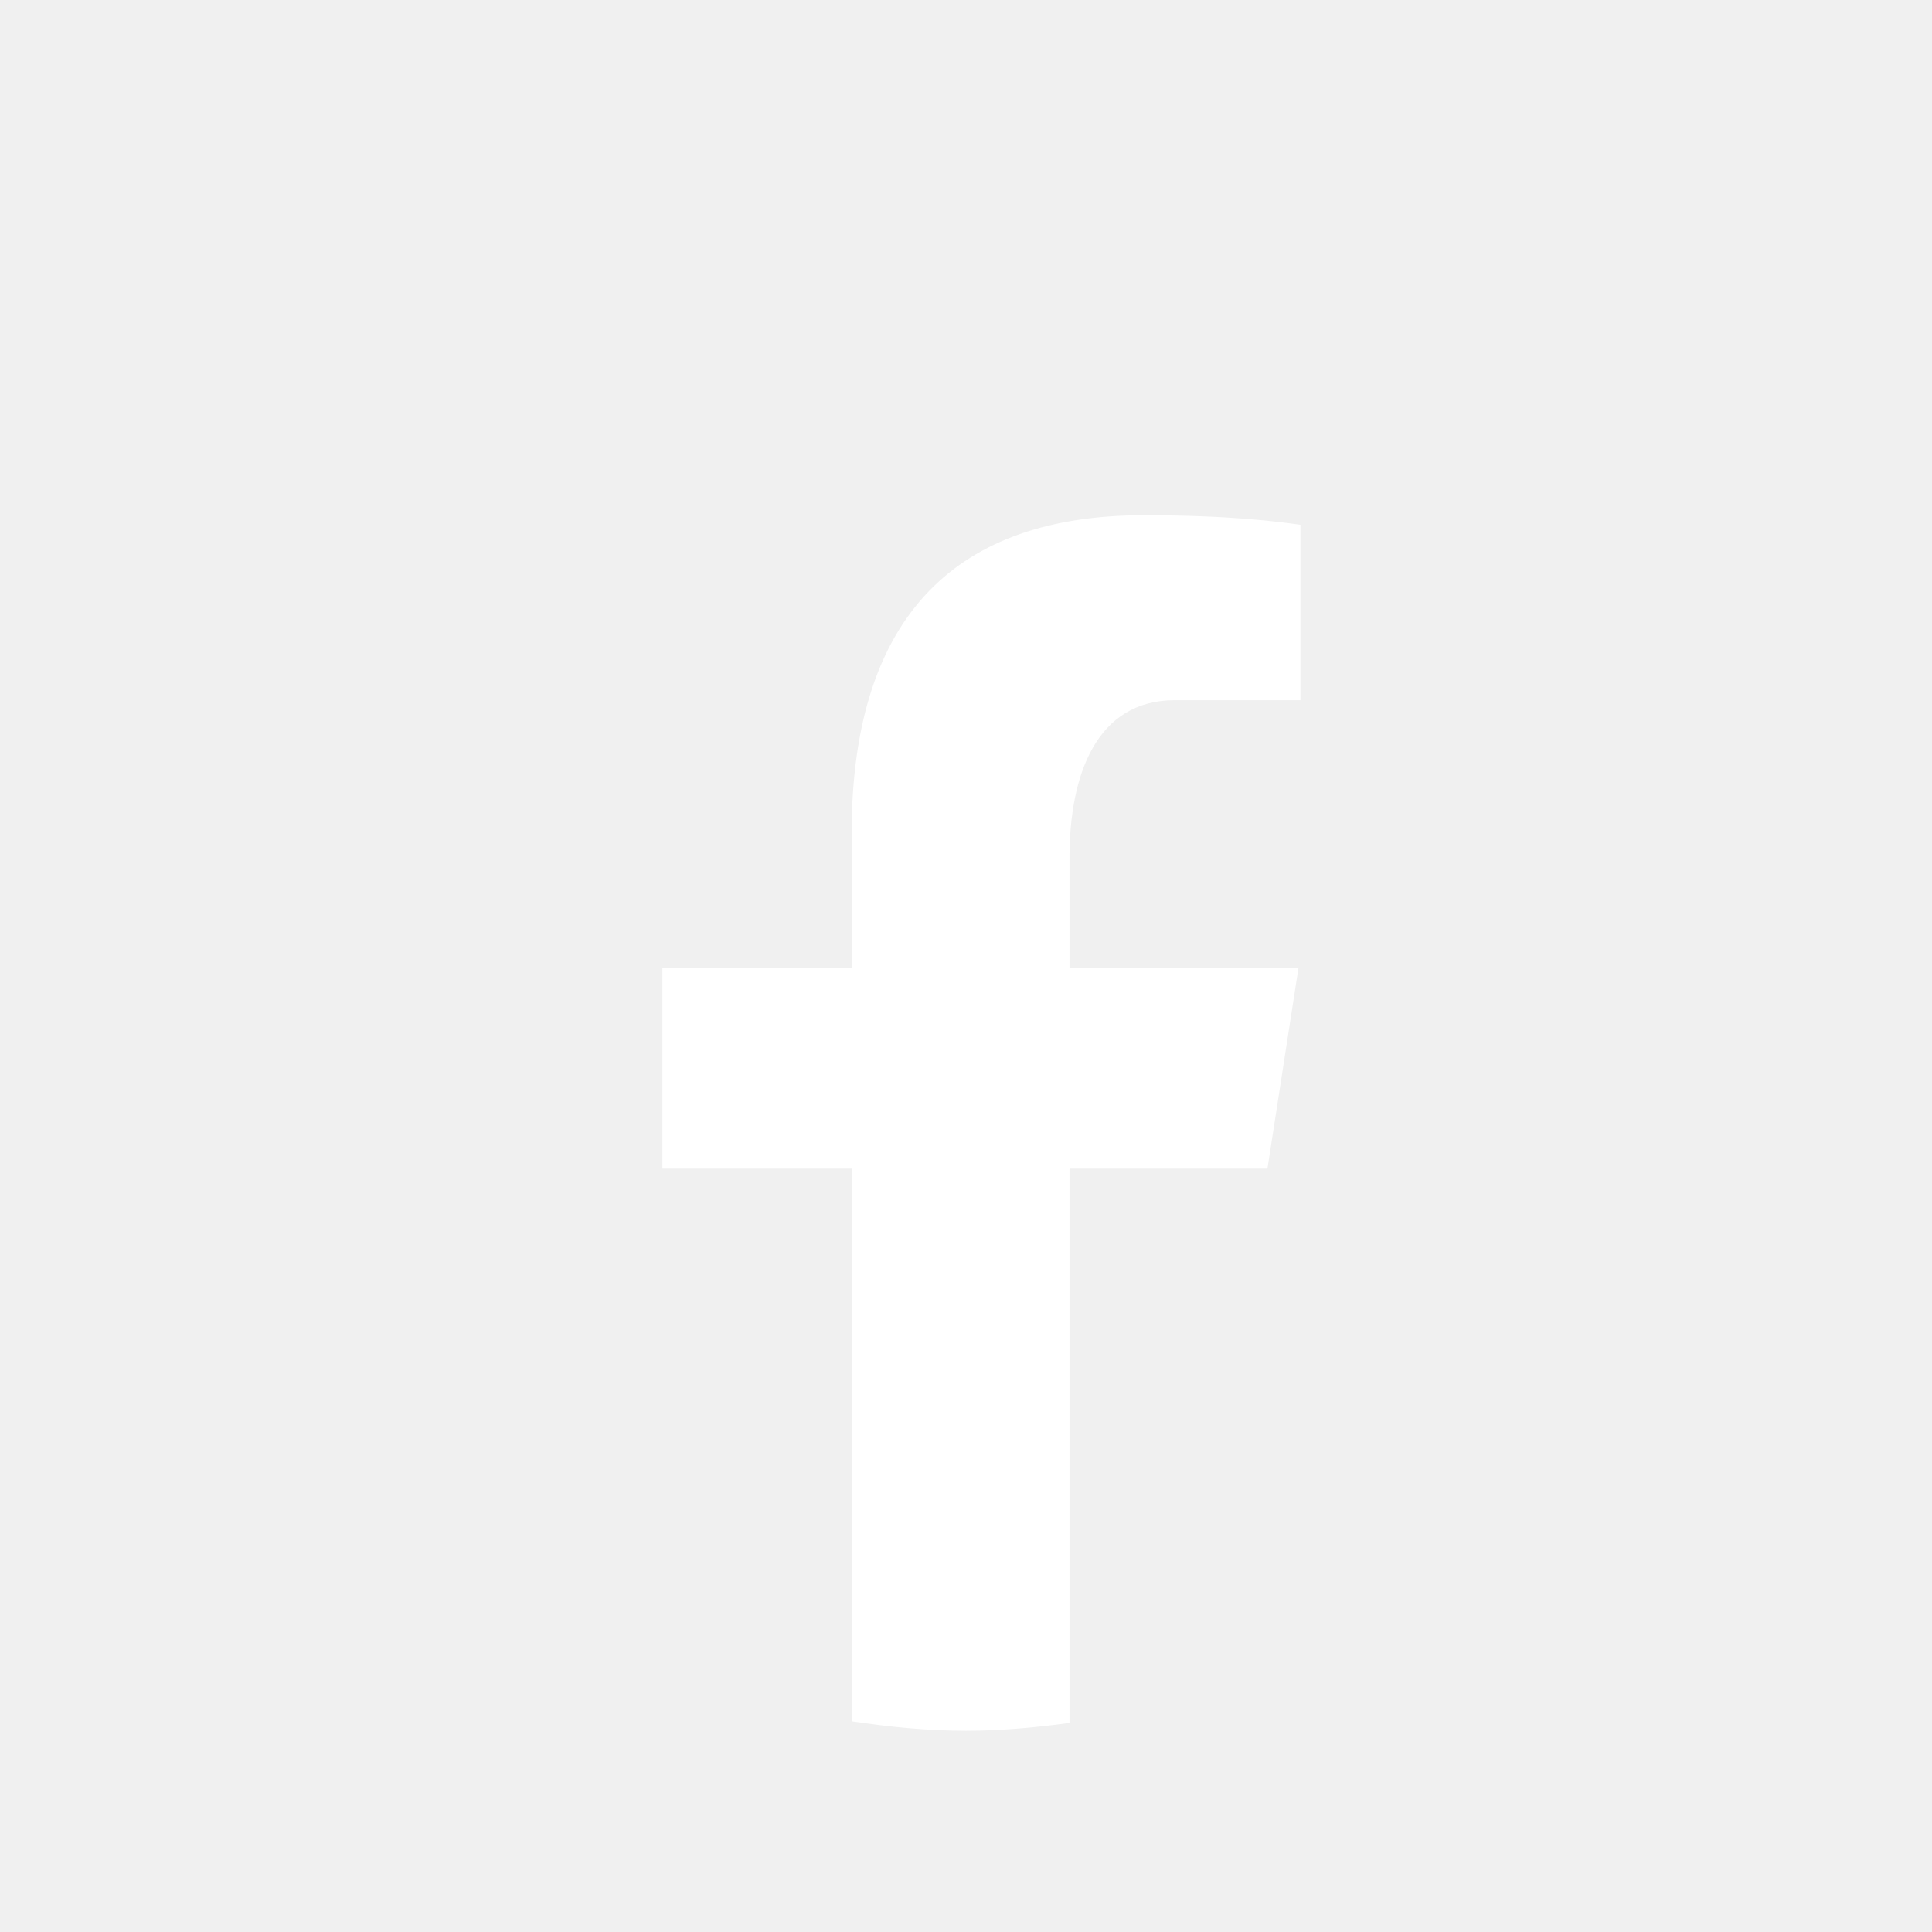
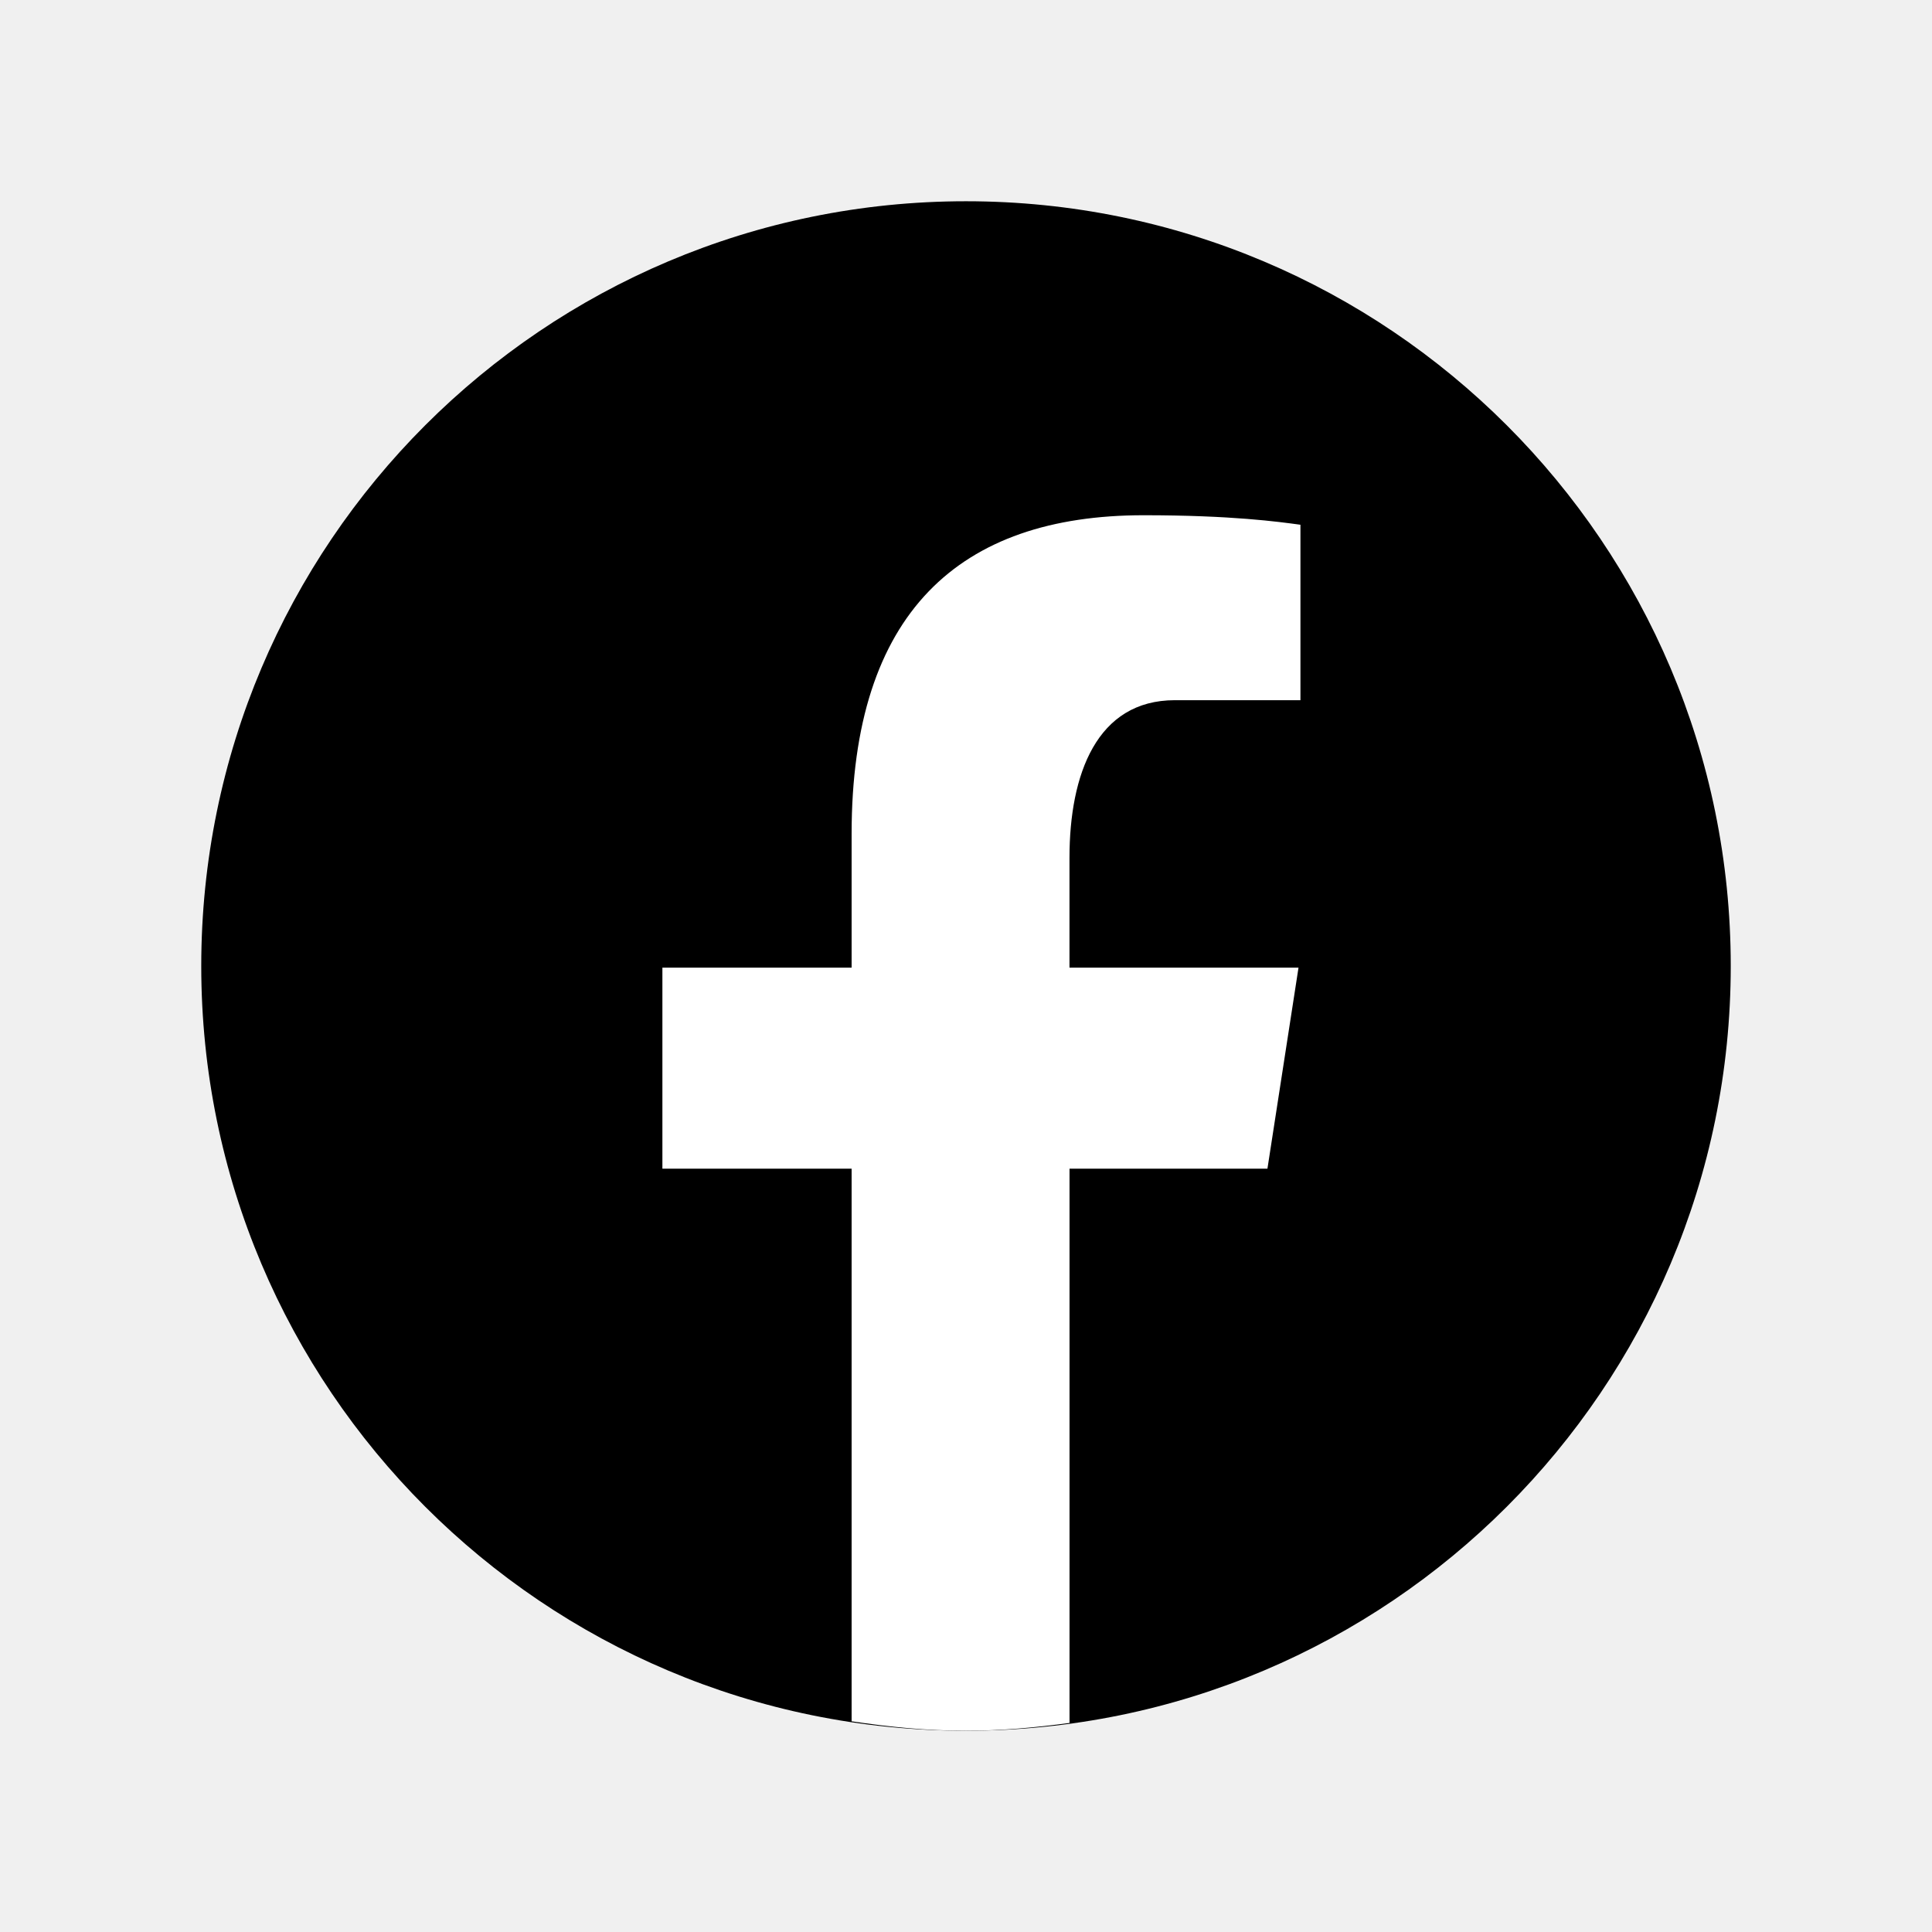
- <svg xmlns="http://www.w3.org/2000/svg" x="0px" y="0px" width="98" height="98" viewBox="0 0 48 48">
-   <path fill="transparent" d="M24 5A19 19 0 1 0 24 43A19 19 0 1 0 24 5Z" />
+ <svg xmlns="http://www.w3.org/2000/svg" x="0px" y="0px" width="101" height="101" viewBox="0 0 48 48">
+   <path fill="black" d="M24 5A19 19 0 1 0 24 43A19 19 0 1 0 24 5Z" />
  <path fill="#fff" d="M26.572,29.036h4.917l0.772-4.995h-5.69v-2.73c0-2.075,0.678-3.915,2.619-3.915h3.119v-4.359c-0.548-0.074-1.707-0.236-3.897-0.236c-4.573,0-7.254,2.415-7.254,7.917v3.323h-4.701v4.995h4.701v13.729C22.089,42.905,23.032,43,24,43c0.875,0,1.729-0.08,2.572-0.194V29.036z" />
</svg>
